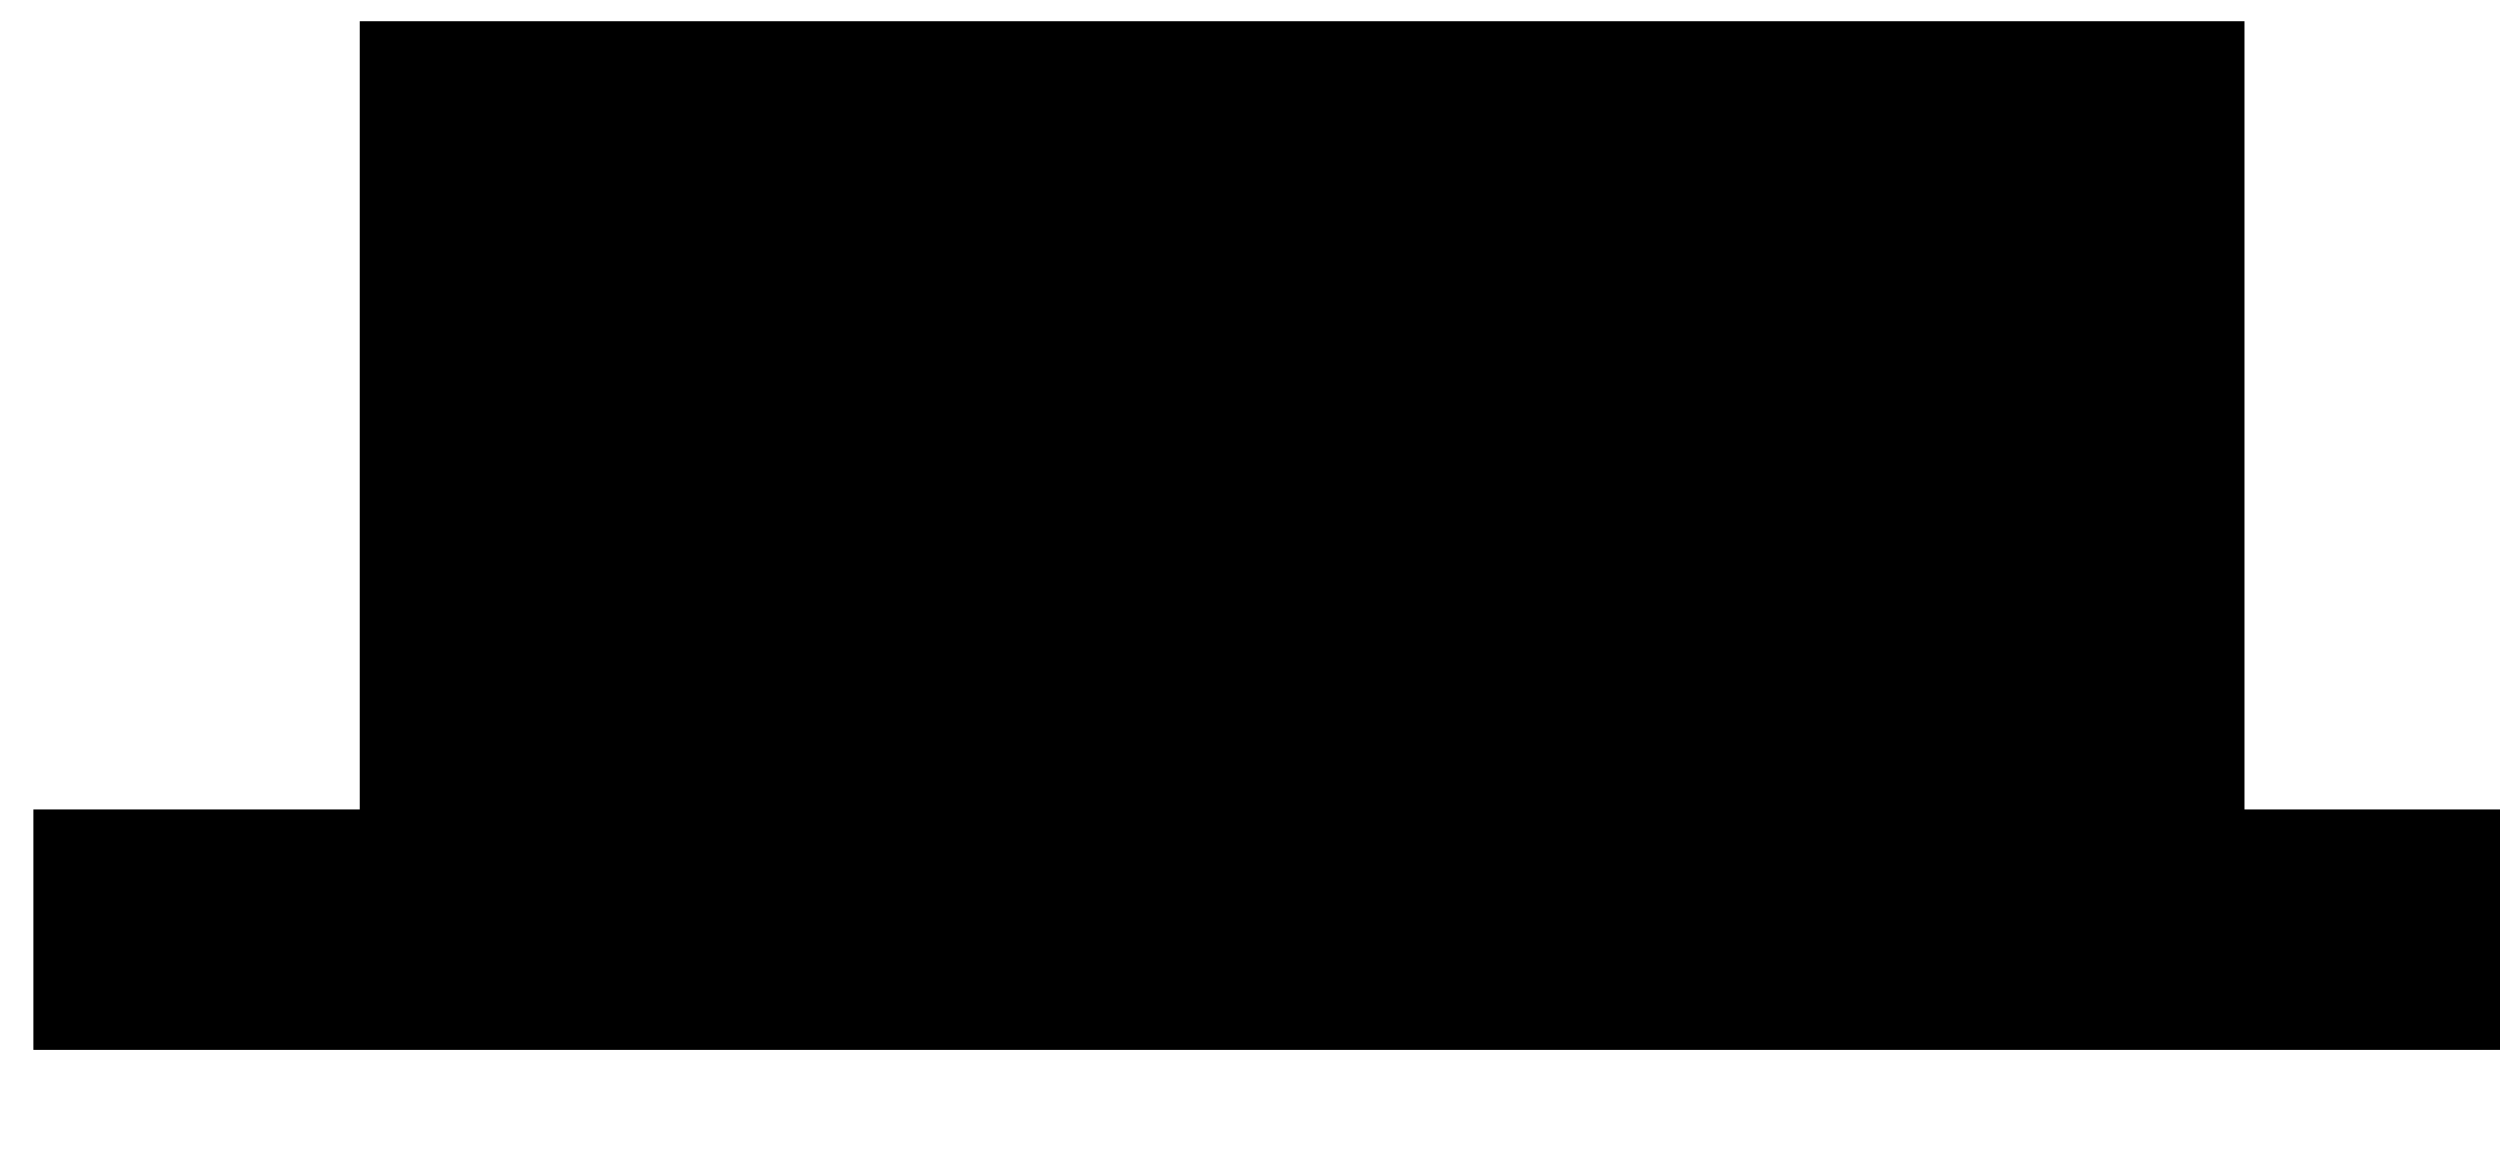
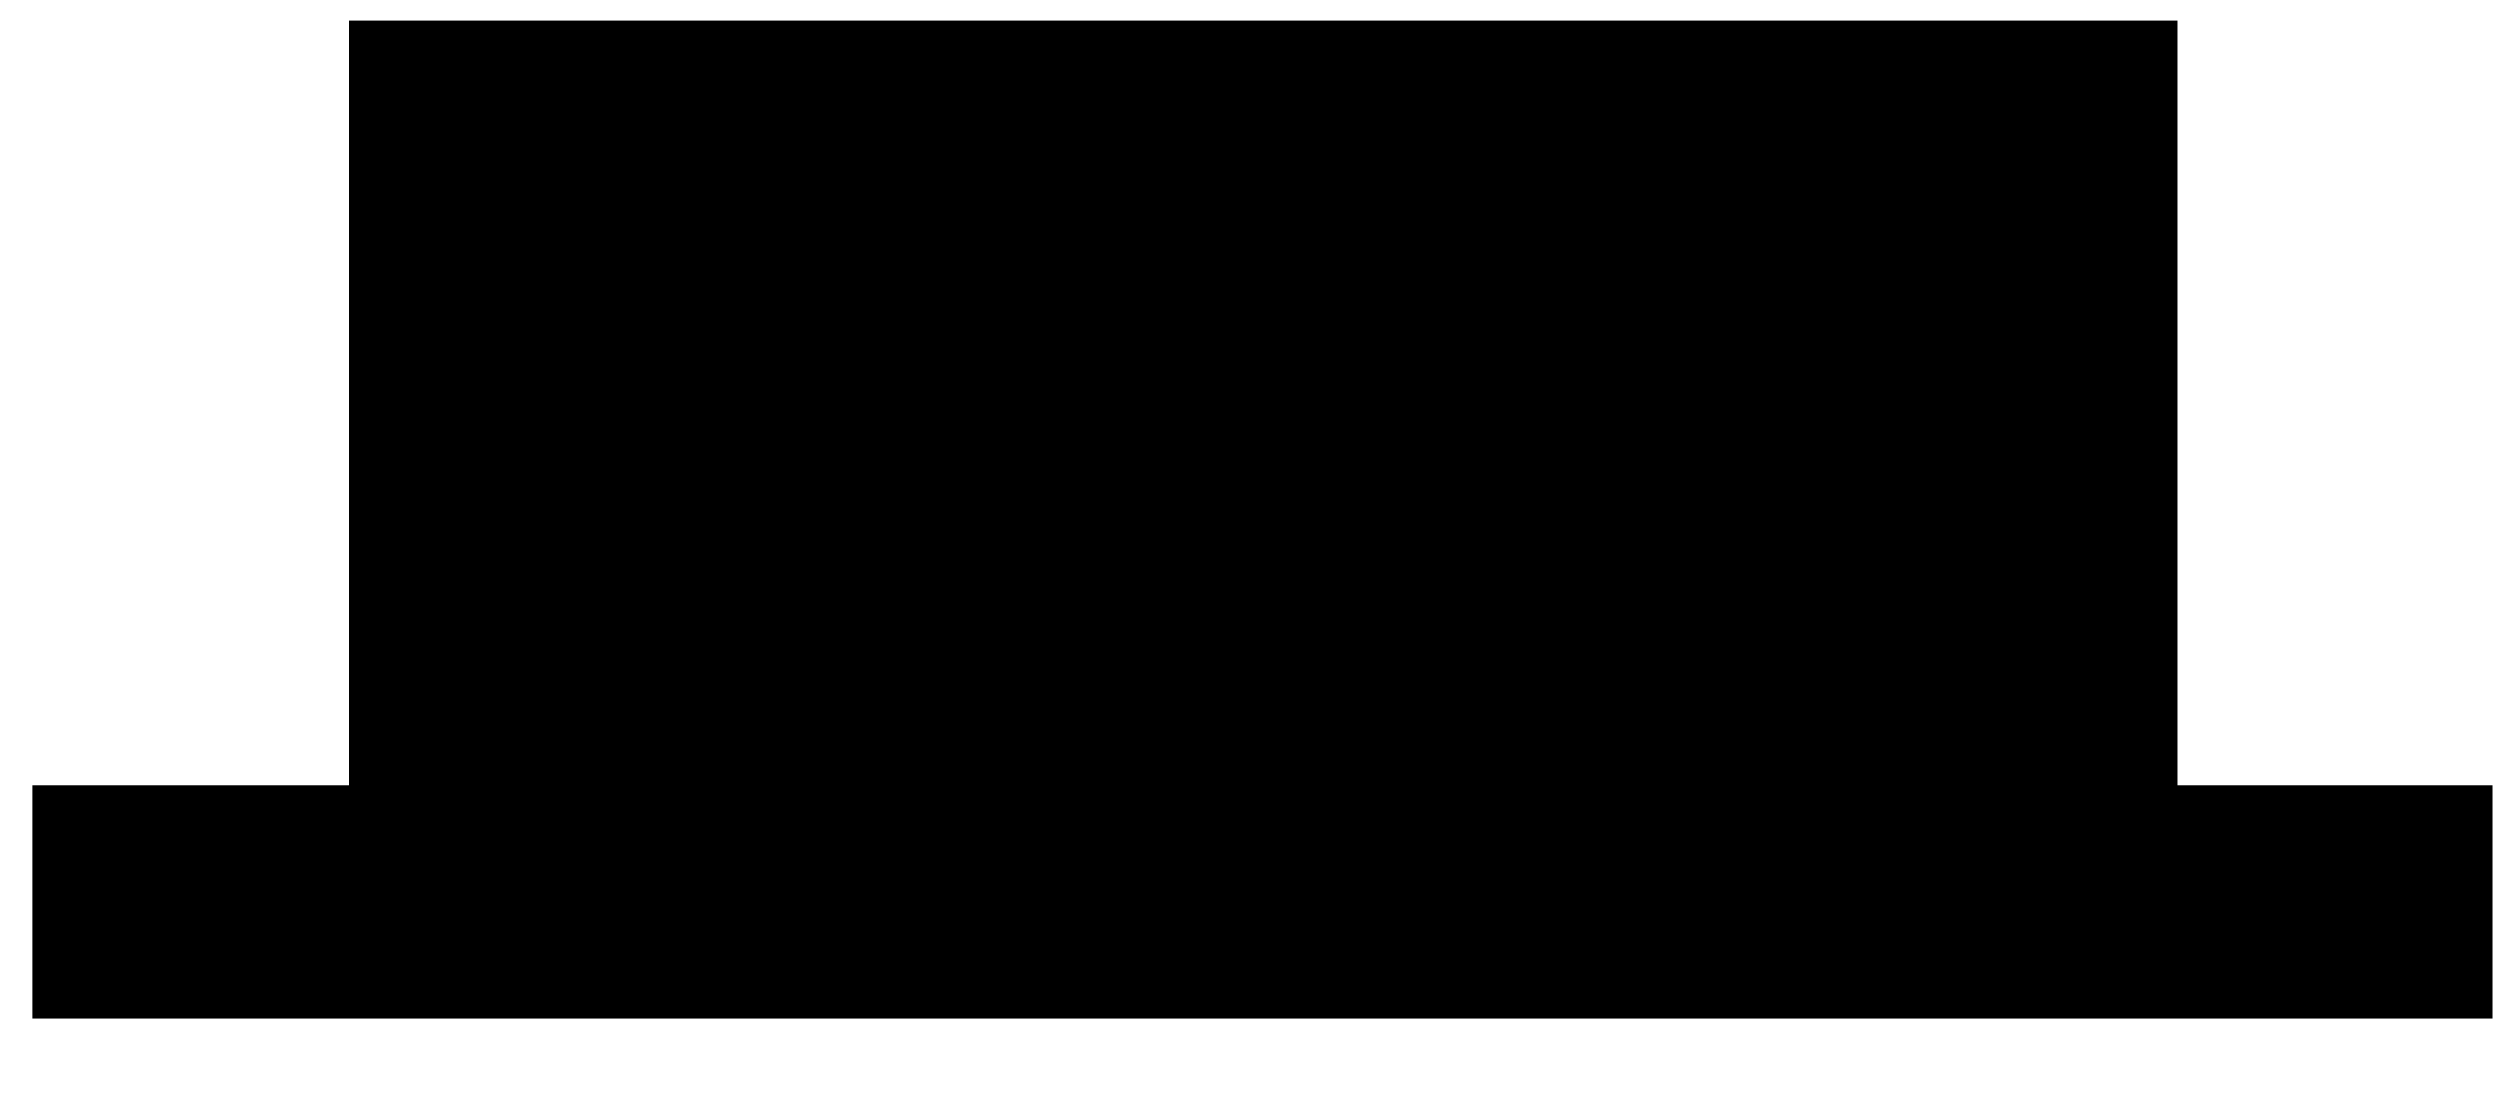
- <svg xmlns="http://www.w3.org/2000/svg" viewBox="0 0 650 300" width="650" height="300" role="img">
+ <svg xmlns="http://www.w3.org/2000/svg" viewBox="0 0 670 300" width="670" height="300" role="img">
  <g data-start="0" data-end="9999" data-layer="0" class="selected">
    <rect x="97.534" y="9.517" width="482.031" height="258.231" fill="#000000" stroke="#000000" stroke-width="8" opacity="1" data-start="0" data-end="9999" data-layer="0" class="selected" />
    <rect x="12.68" y="214.455" width="651.315" height="54.515" fill="#000000" stroke="#000000" stroke-width="8" opacity="1" data-start="0" data-end="9999" data-layer="0" class="selected" />
  </g>
</svg>
